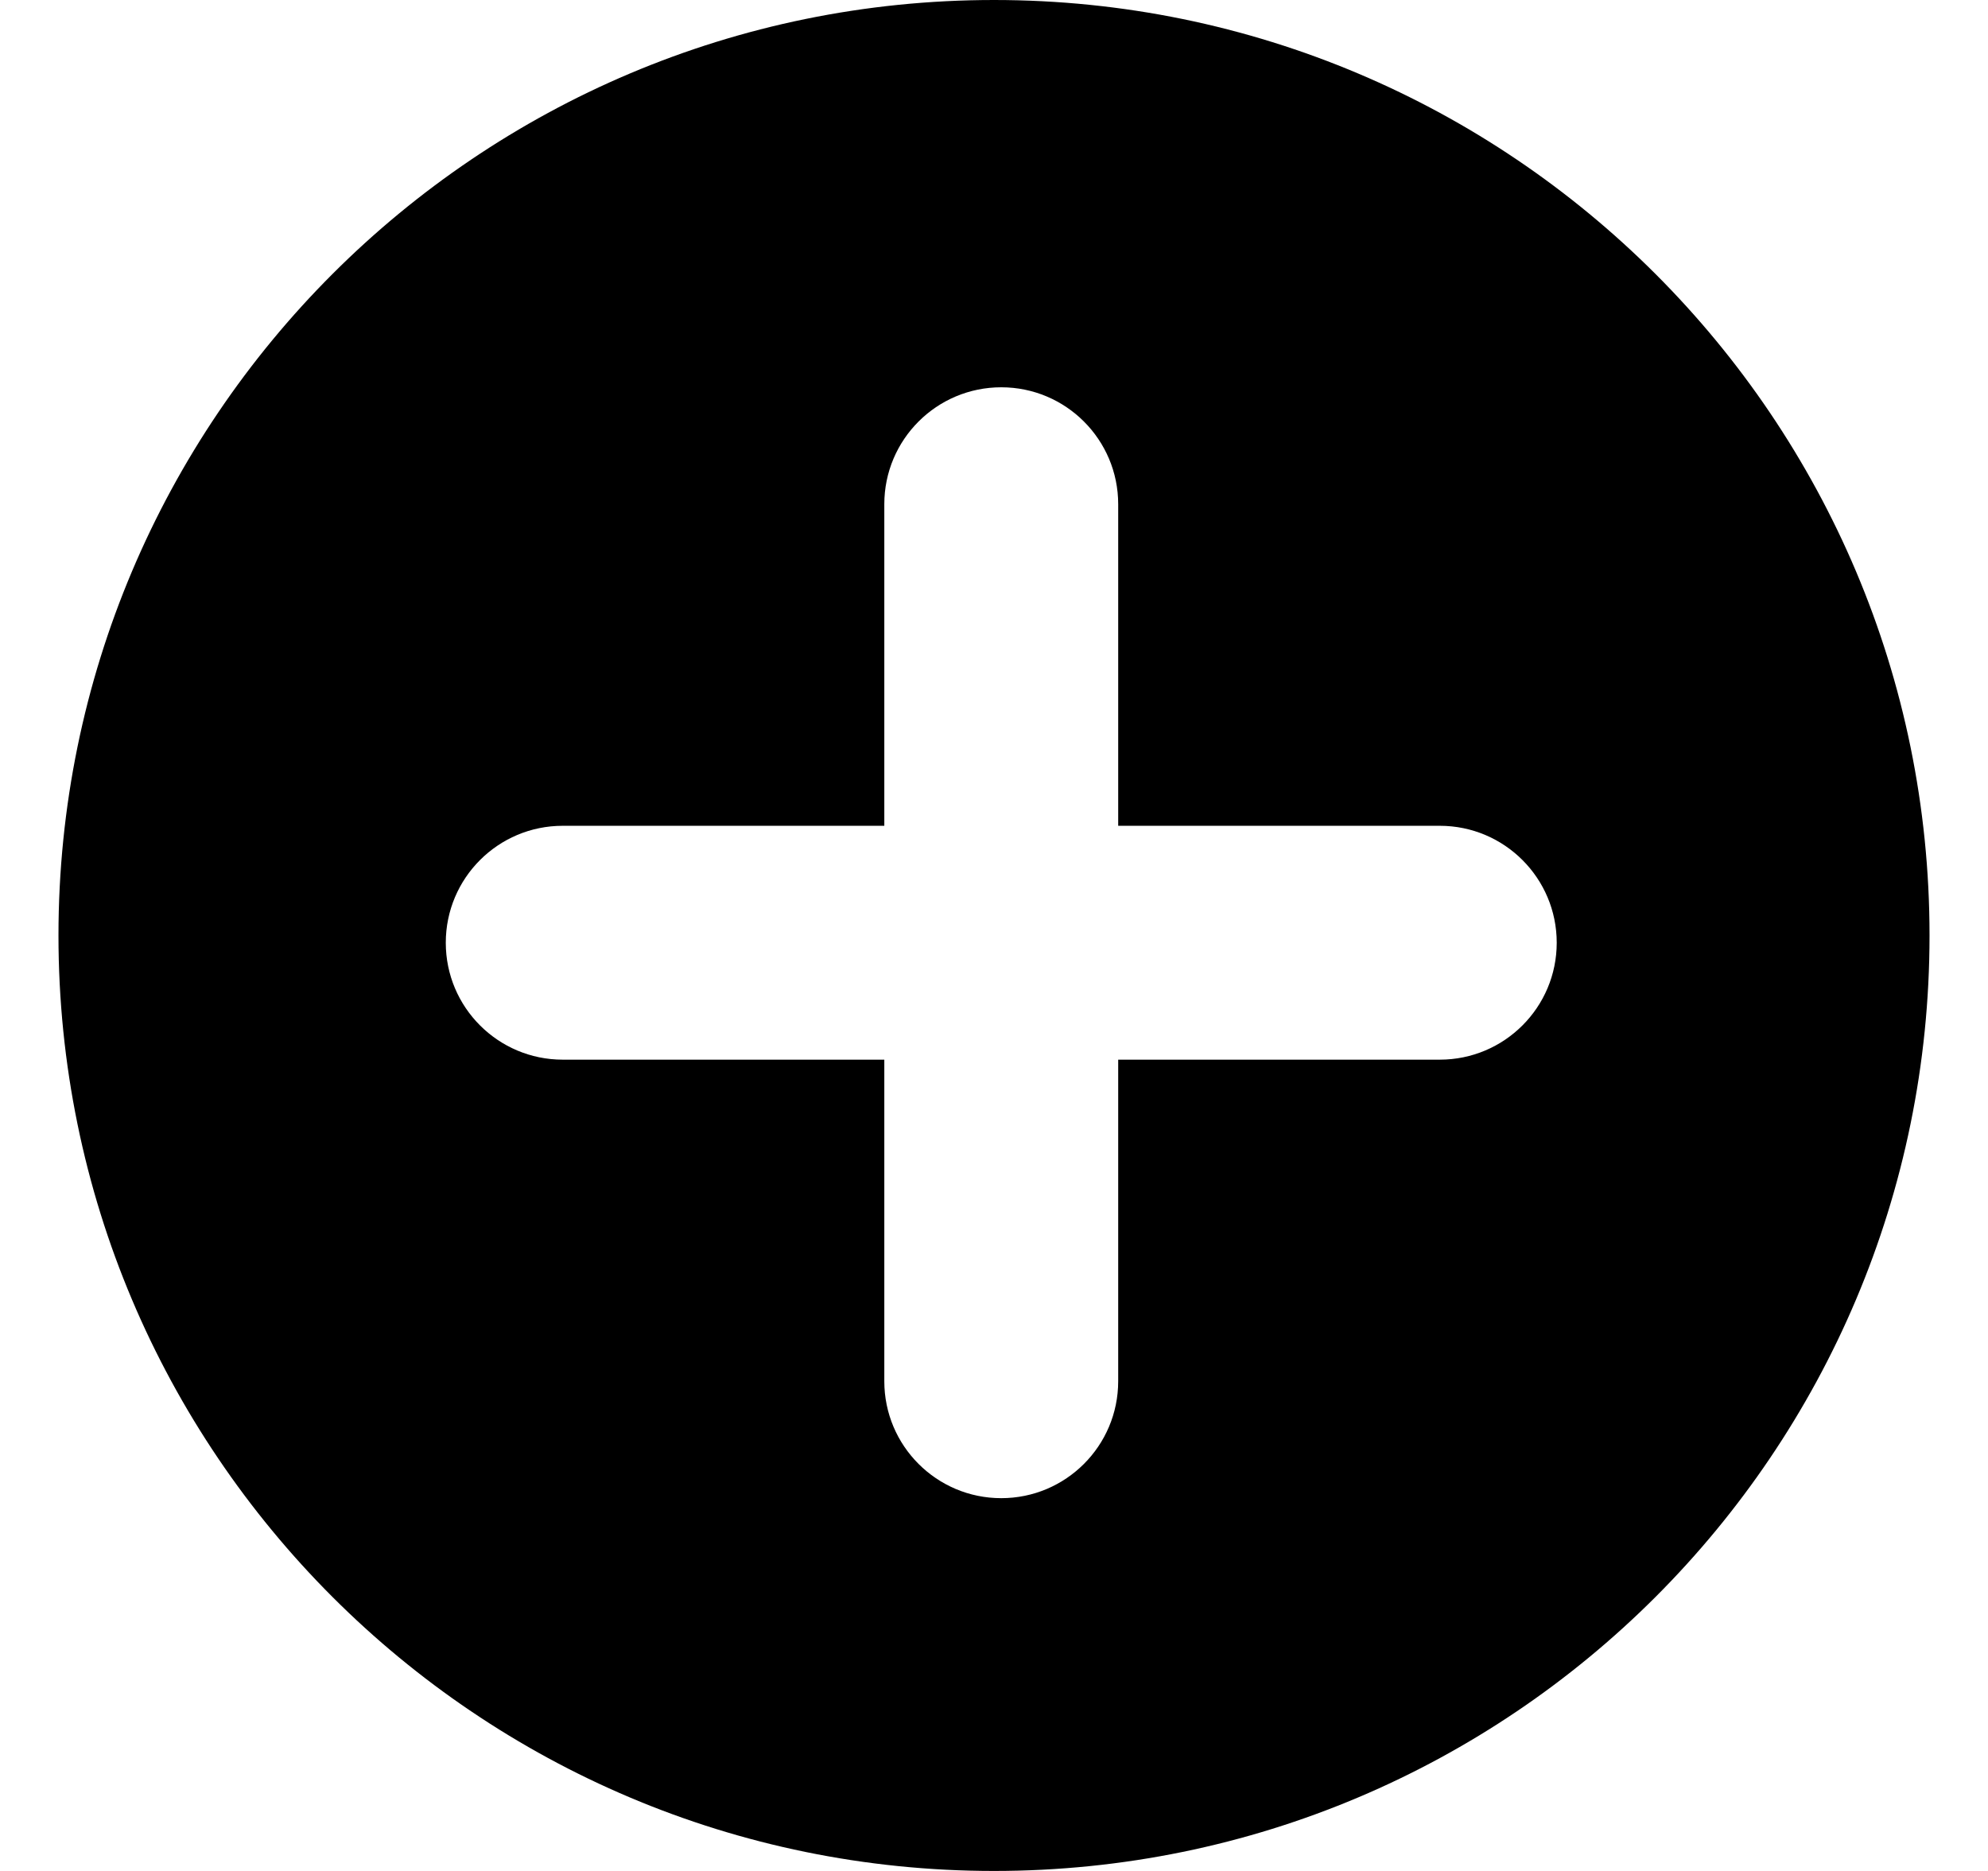
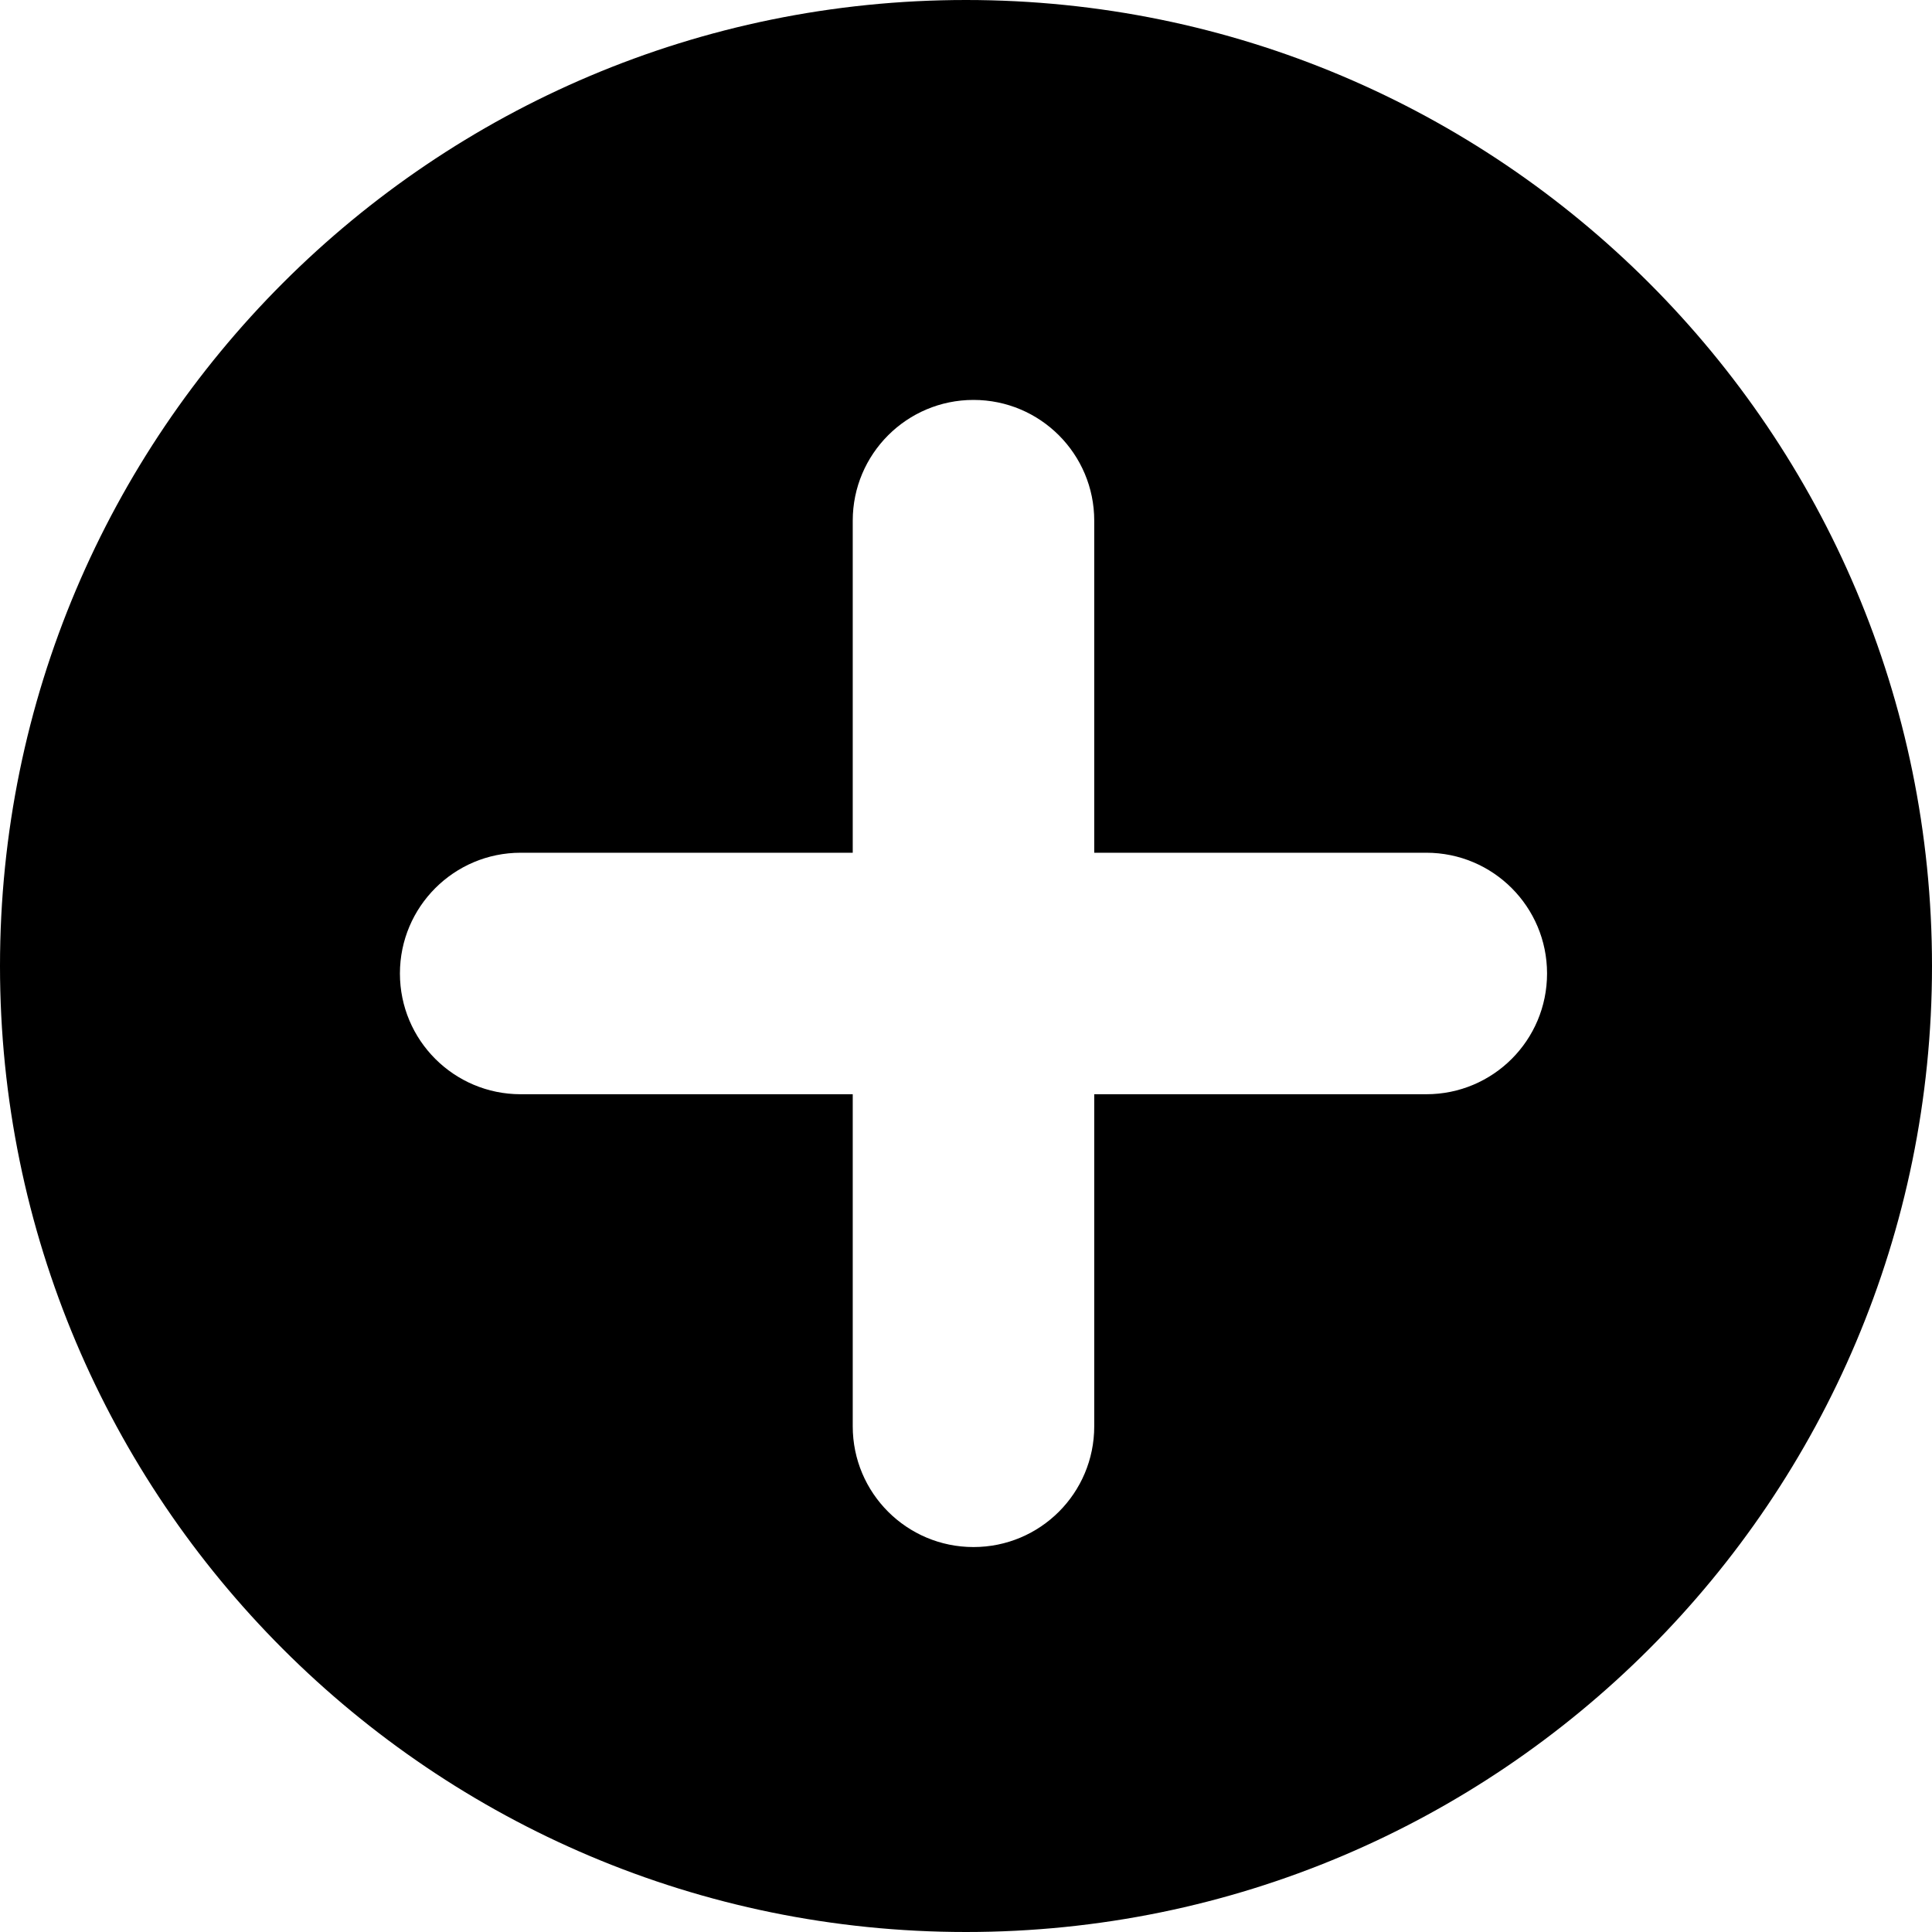
- <svg xmlns="http://www.w3.org/2000/svg" width="17" height="16" viewBox="0 0 17 16">
-   <path d="M8.5 0a8 8 0 1 1 0 16 8 8 0 0 1 0-16Zm1.062 4.312a1 1 0 1 0-2 0v2.75h-2.75a1 1 0 0 0 0 2h2.75v2.75a1 1 0 1 0 2 0v-2.75h2.75a1 1 0 1 0 0-2h-2.75Z" />
+ <svg xmlns="http://www.w3.org/2000/svg" width="16" height="16" viewBox="0 0 16 16" fill="none">
+   <path fill-rule="evenodd" clip-rule="evenodd" d="M8 0C3.582 0 0 3.582 0 8C0 12.418 3.582 16 8 16C12.418 16 16 12.418 16 8C16 3.582 12.418 0 8 0ZM9.062 4.312C9.062 3.76 8.615 3.312 8.062 3.312C7.51 3.312 7.062 3.76 7.062 4.312V7.062H4.312C3.76 7.062 3.312 7.51 3.312 8.062C3.312 8.615 3.76 9.062 4.312 9.062H7.062V11.812C7.062 12.365 7.51 12.812 8.062 12.812C8.615 12.812 9.062 12.365 9.062 11.812V9.062H11.812C12.365 9.062 12.812 8.615 12.812 8.062C12.812 7.51 12.365 7.062 11.812 7.062H9.062V4.312Z" fill="black" style="fill:black;fill:black;fill-opacity:1;" />
</svg>
